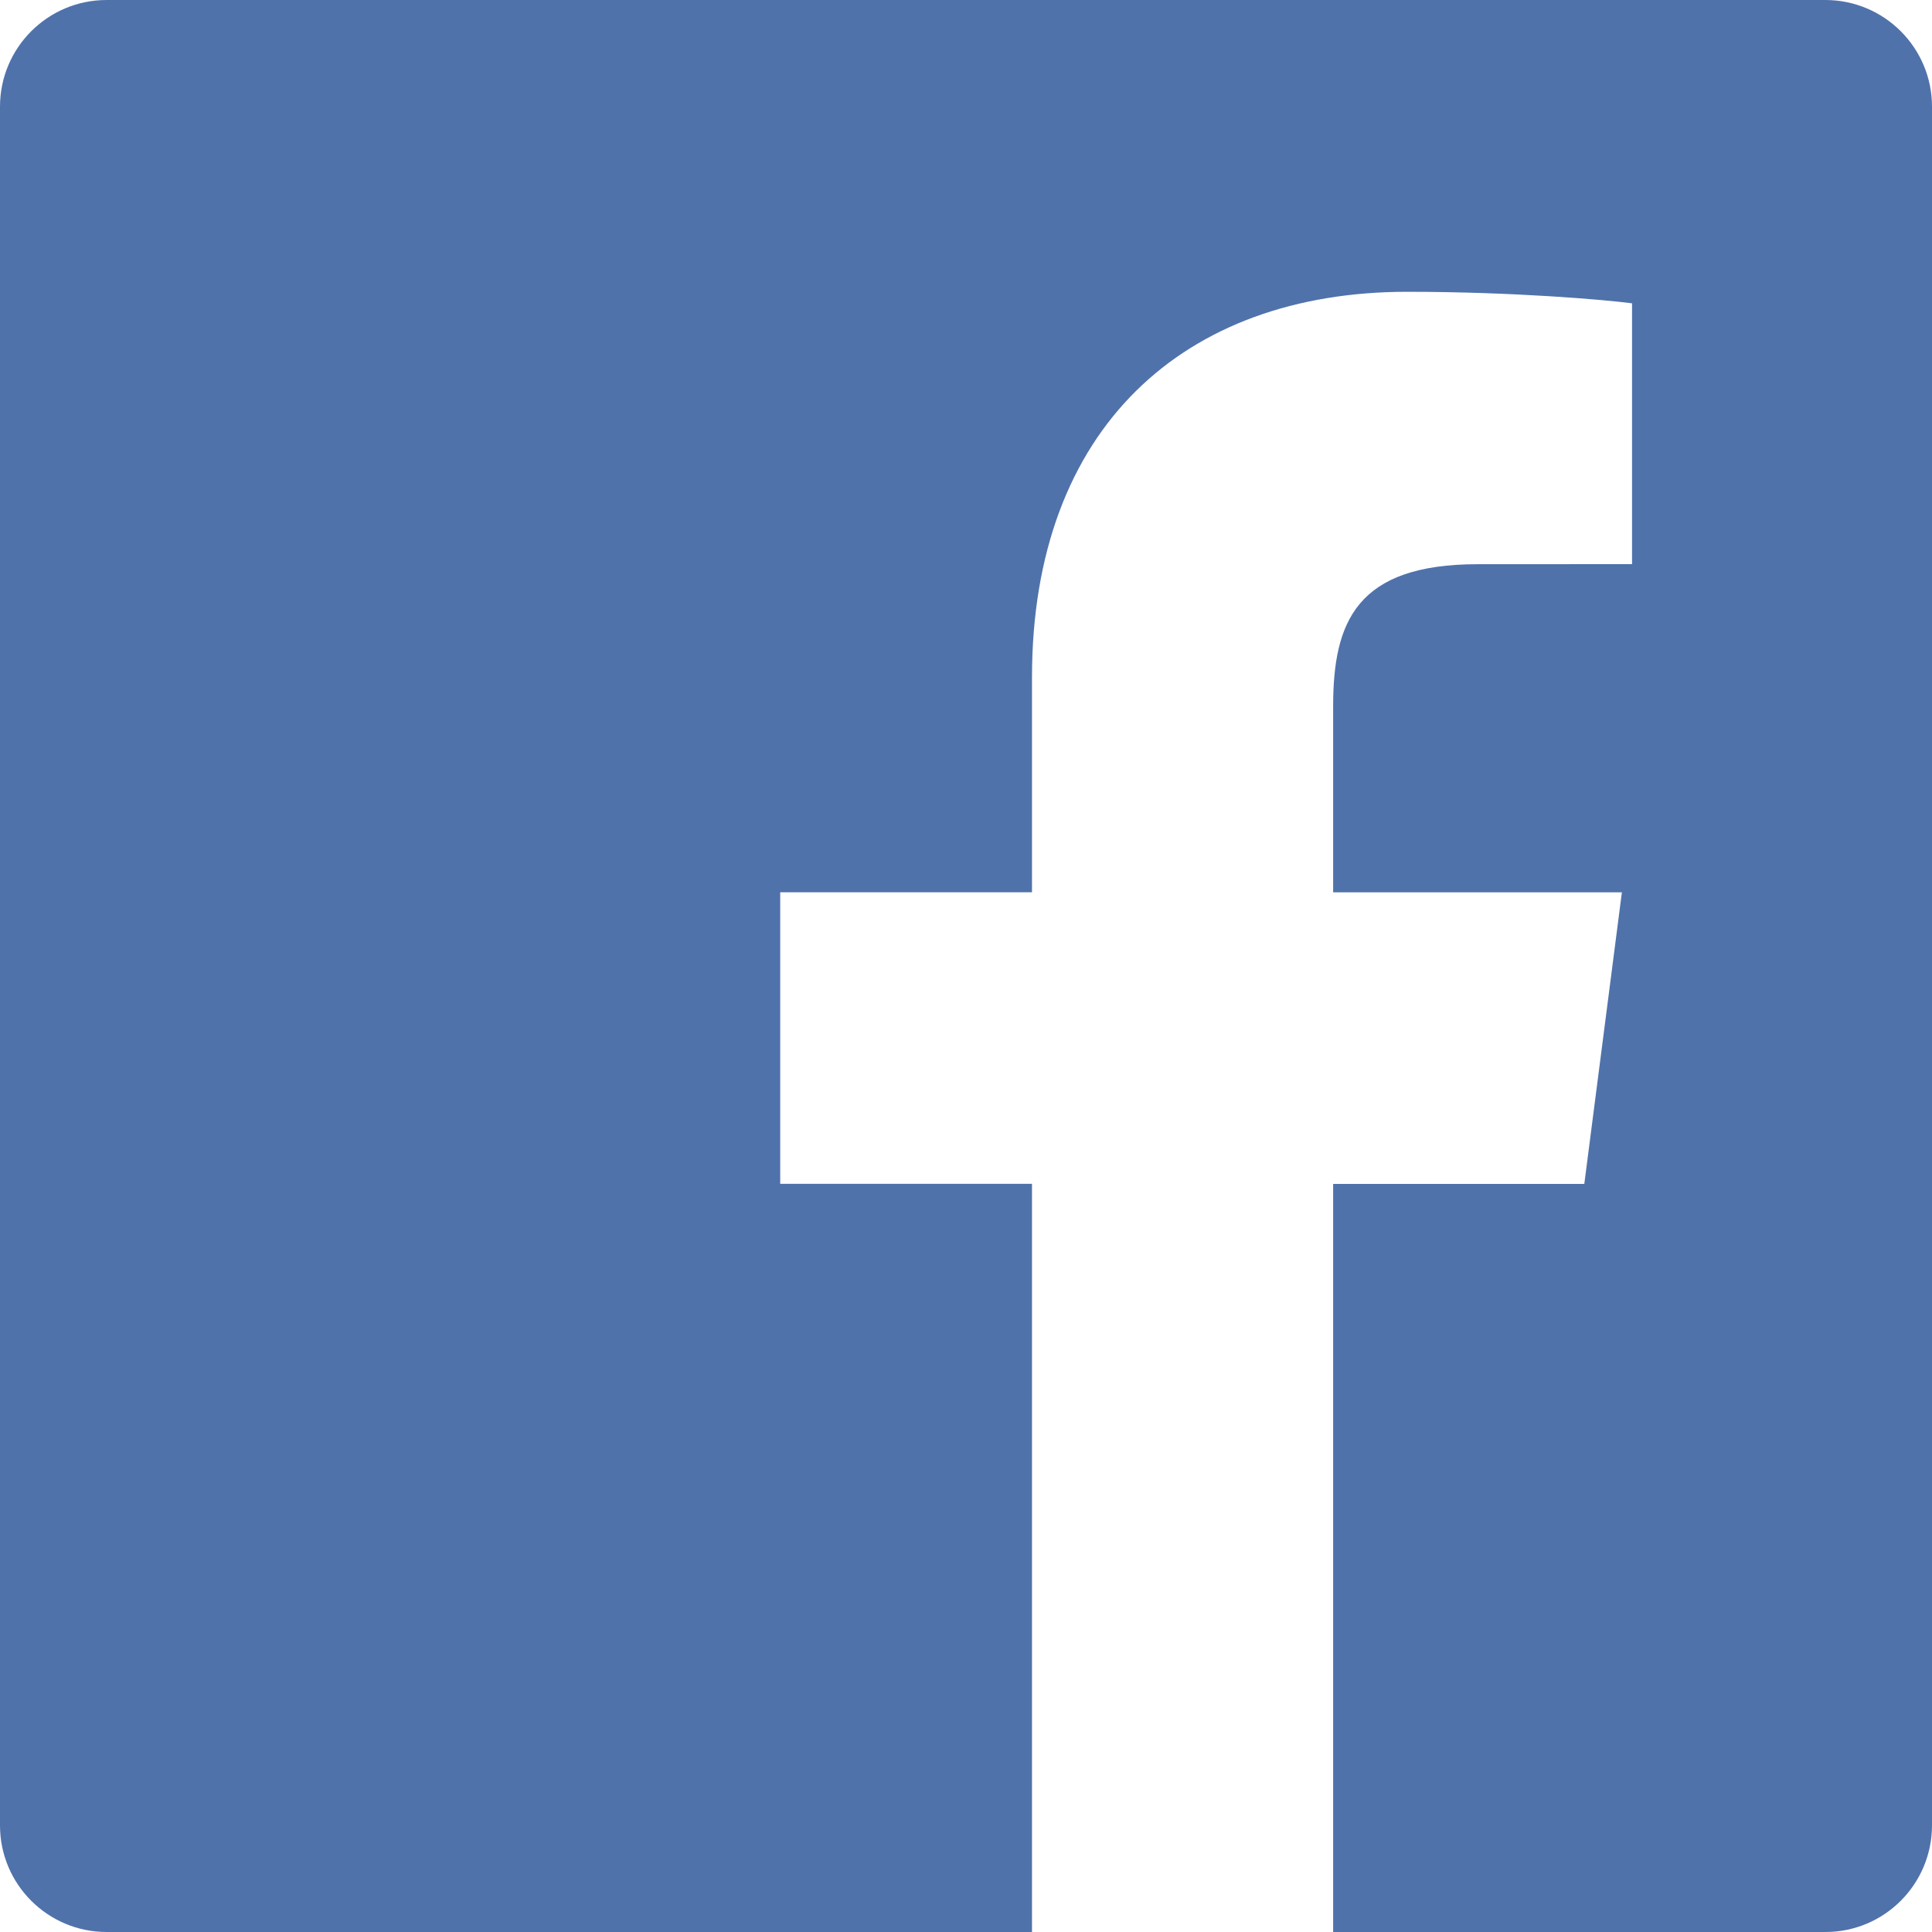
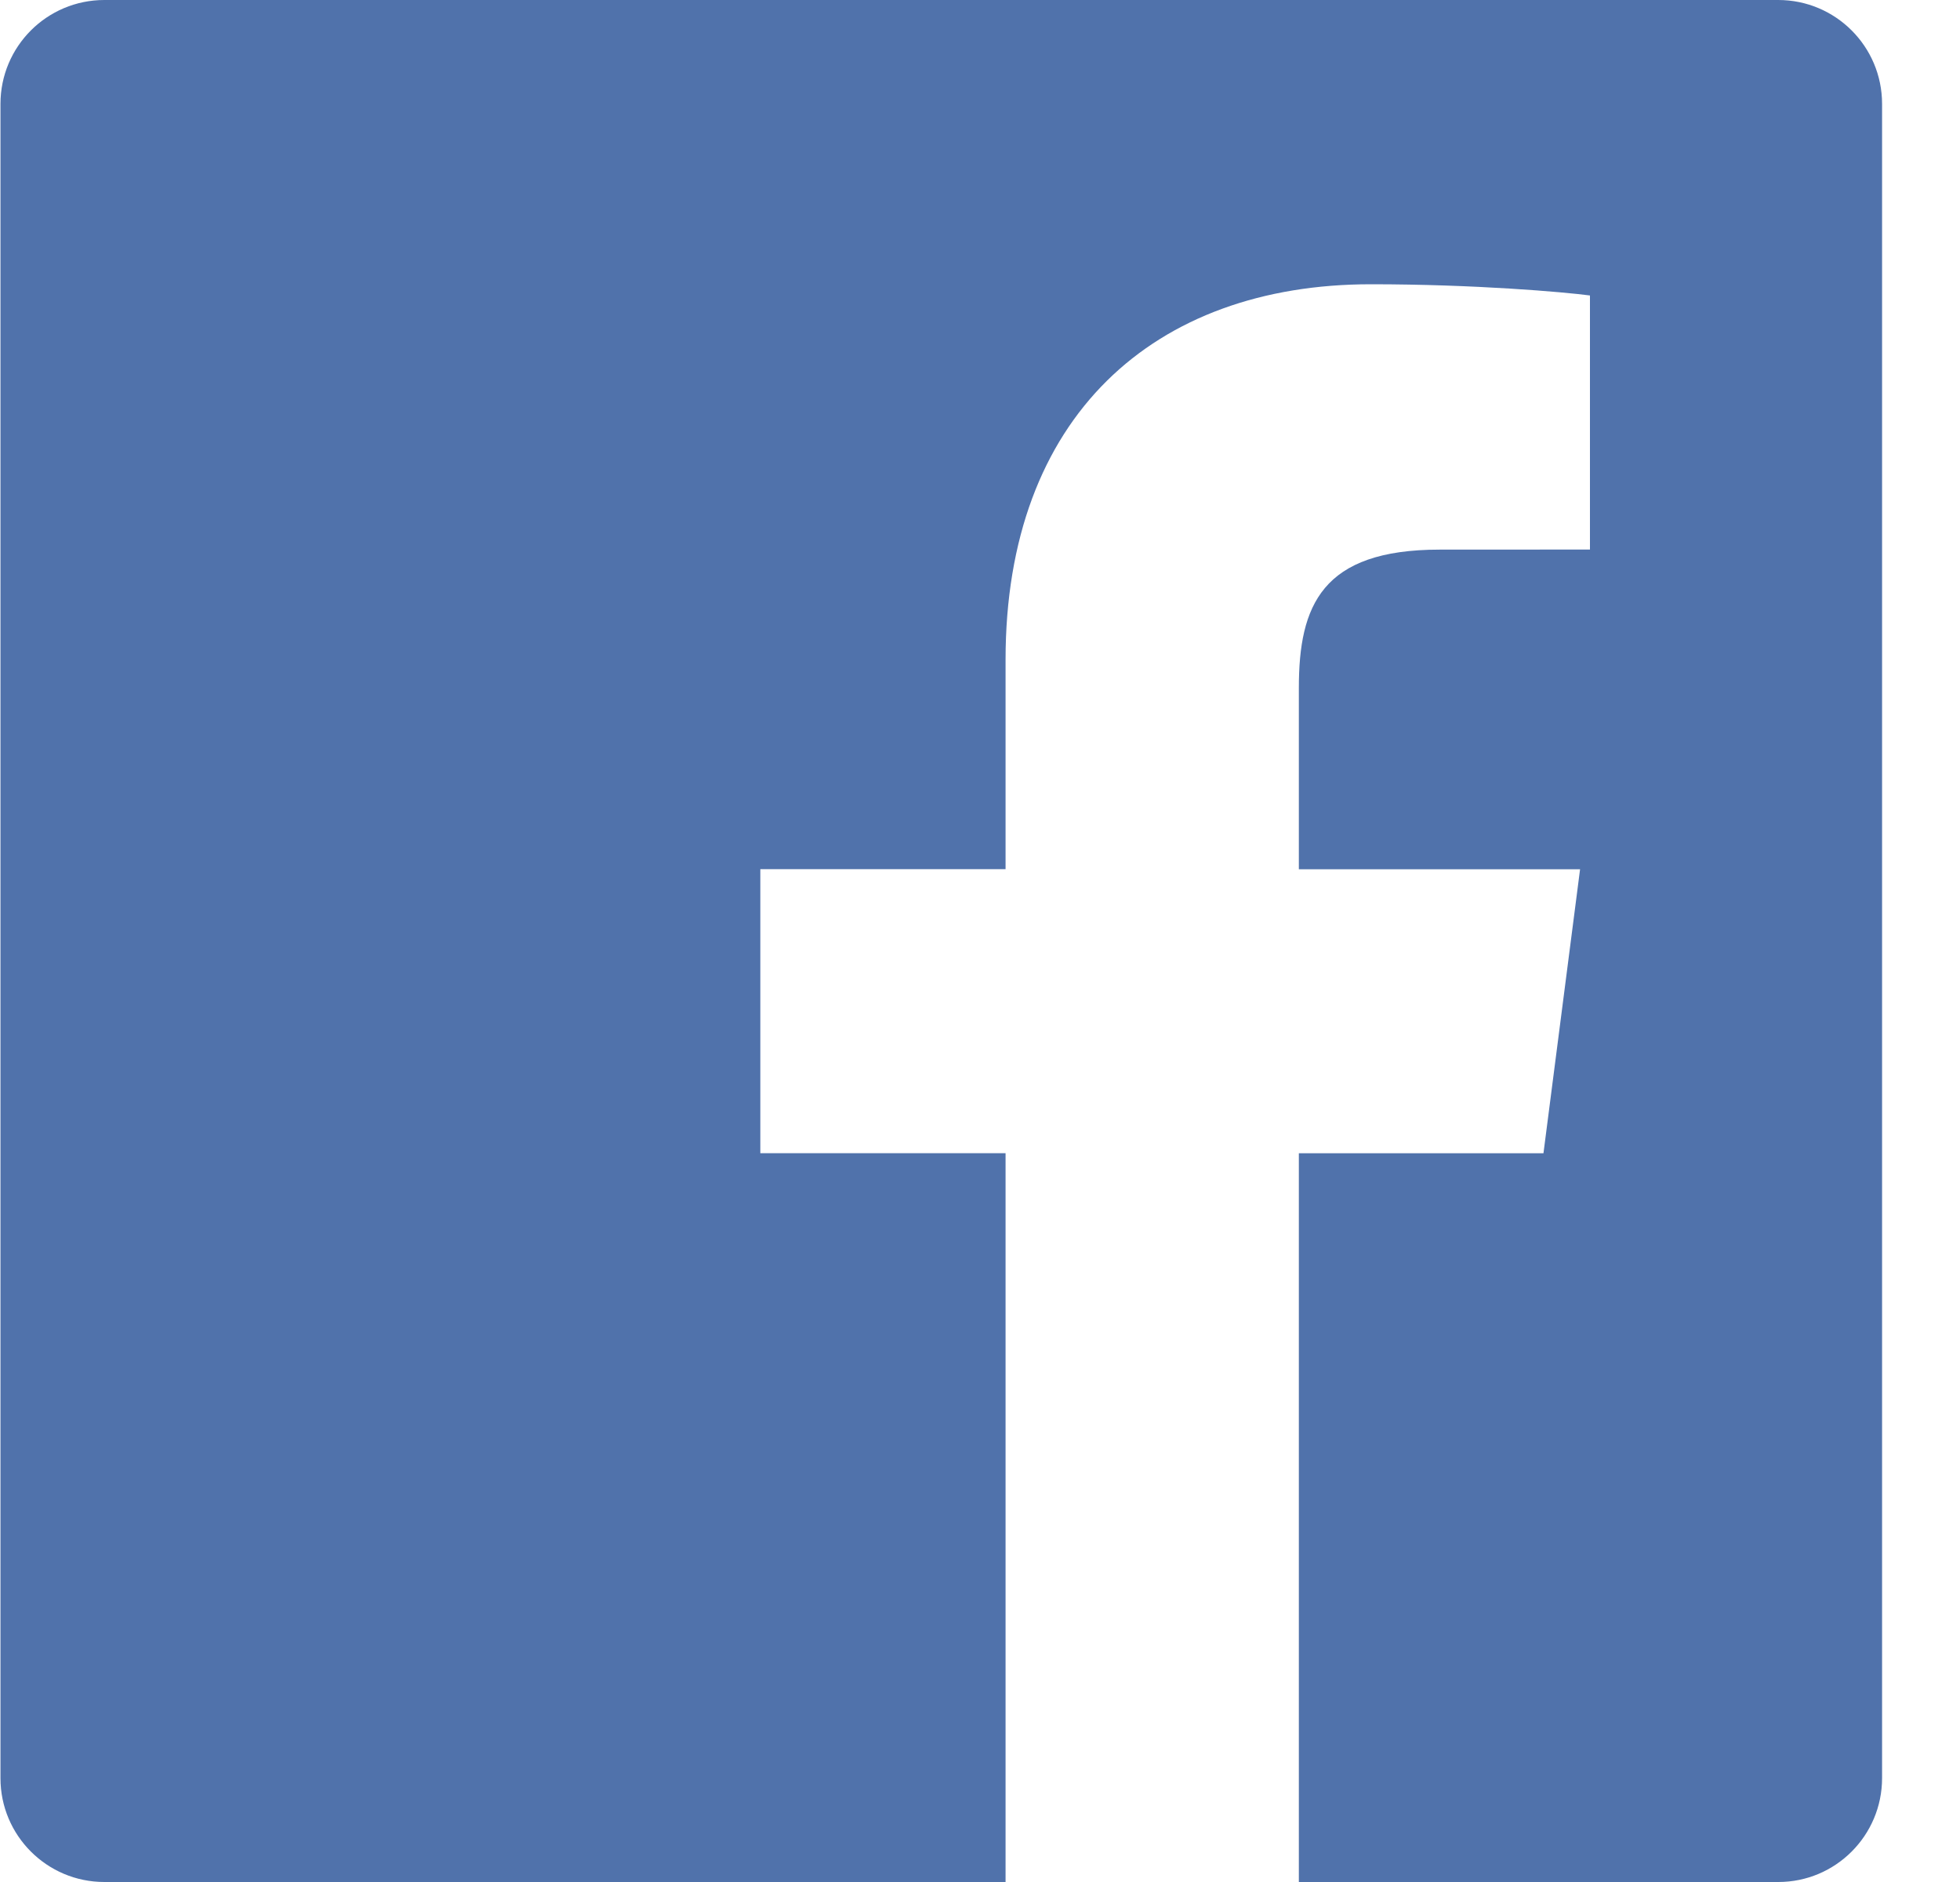
- <svg xmlns="http://www.w3.org/2000/svg" width="31" height="31" viewBox="0 0 31 31" fill="none">
-   <path d="M29.288 -4.58447e-08L1.711 -2.67891e-09C0.766 -1.19894e-09 1.19894e-09 0.766 2.67891e-09 1.711L4.58468e-08 29.29C4.73247e-08 30.234 0.766 31 1.711 31L16.559 31L16.559 18.995L12.519 18.995L12.519 14.317L16.559 14.317L16.559 10.867C16.559 6.863 19.004 4.682 22.577 4.682C24.288 4.682 25.758 4.81 26.187 4.867L26.187 9.052L23.71 9.053C21.767 9.053 21.391 9.977 21.391 11.331L21.391 14.318L26.024 14.318L25.421 18.997L21.391 18.997L21.391 31L29.291 31C30.234 31 31 30.234 31 29.288L31 1.711C31 0.766 30.234 -4.73247e-08 29.288 -4.58447e-08Z" fill="#5072AB" />
+ <svg xmlns="http://www.w3.org/2000/svg" width="25" height="24" viewBox="0 0 25 24" fill="none">
+   <path d="M22.681 -0L1.331 -0C0.599 -0 0.006 0.593 0.006 1.325L0.006 22.676C0.006 23.407 0.599 24 1.331 24L12.826 24L12.826 14.706L9.698 14.706L9.698 11.084L12.826 11.084L12.826 8.413C12.826 5.313 14.719 3.625 17.485 3.625C18.81 3.625 19.948 3.724 20.28 3.768L20.28 7.008L18.362 7.009C16.858 7.009 16.567 7.724 16.567 8.772L16.567 11.085L20.154 11.085L19.687 14.707L16.567 14.707L16.567 24L22.683 24C23.413 24 24.006 23.407 24.006 22.675L24.006 1.325C24.006 0.593 23.413 -0 22.681 -0Z" fill="#5072AB" />
</svg>
